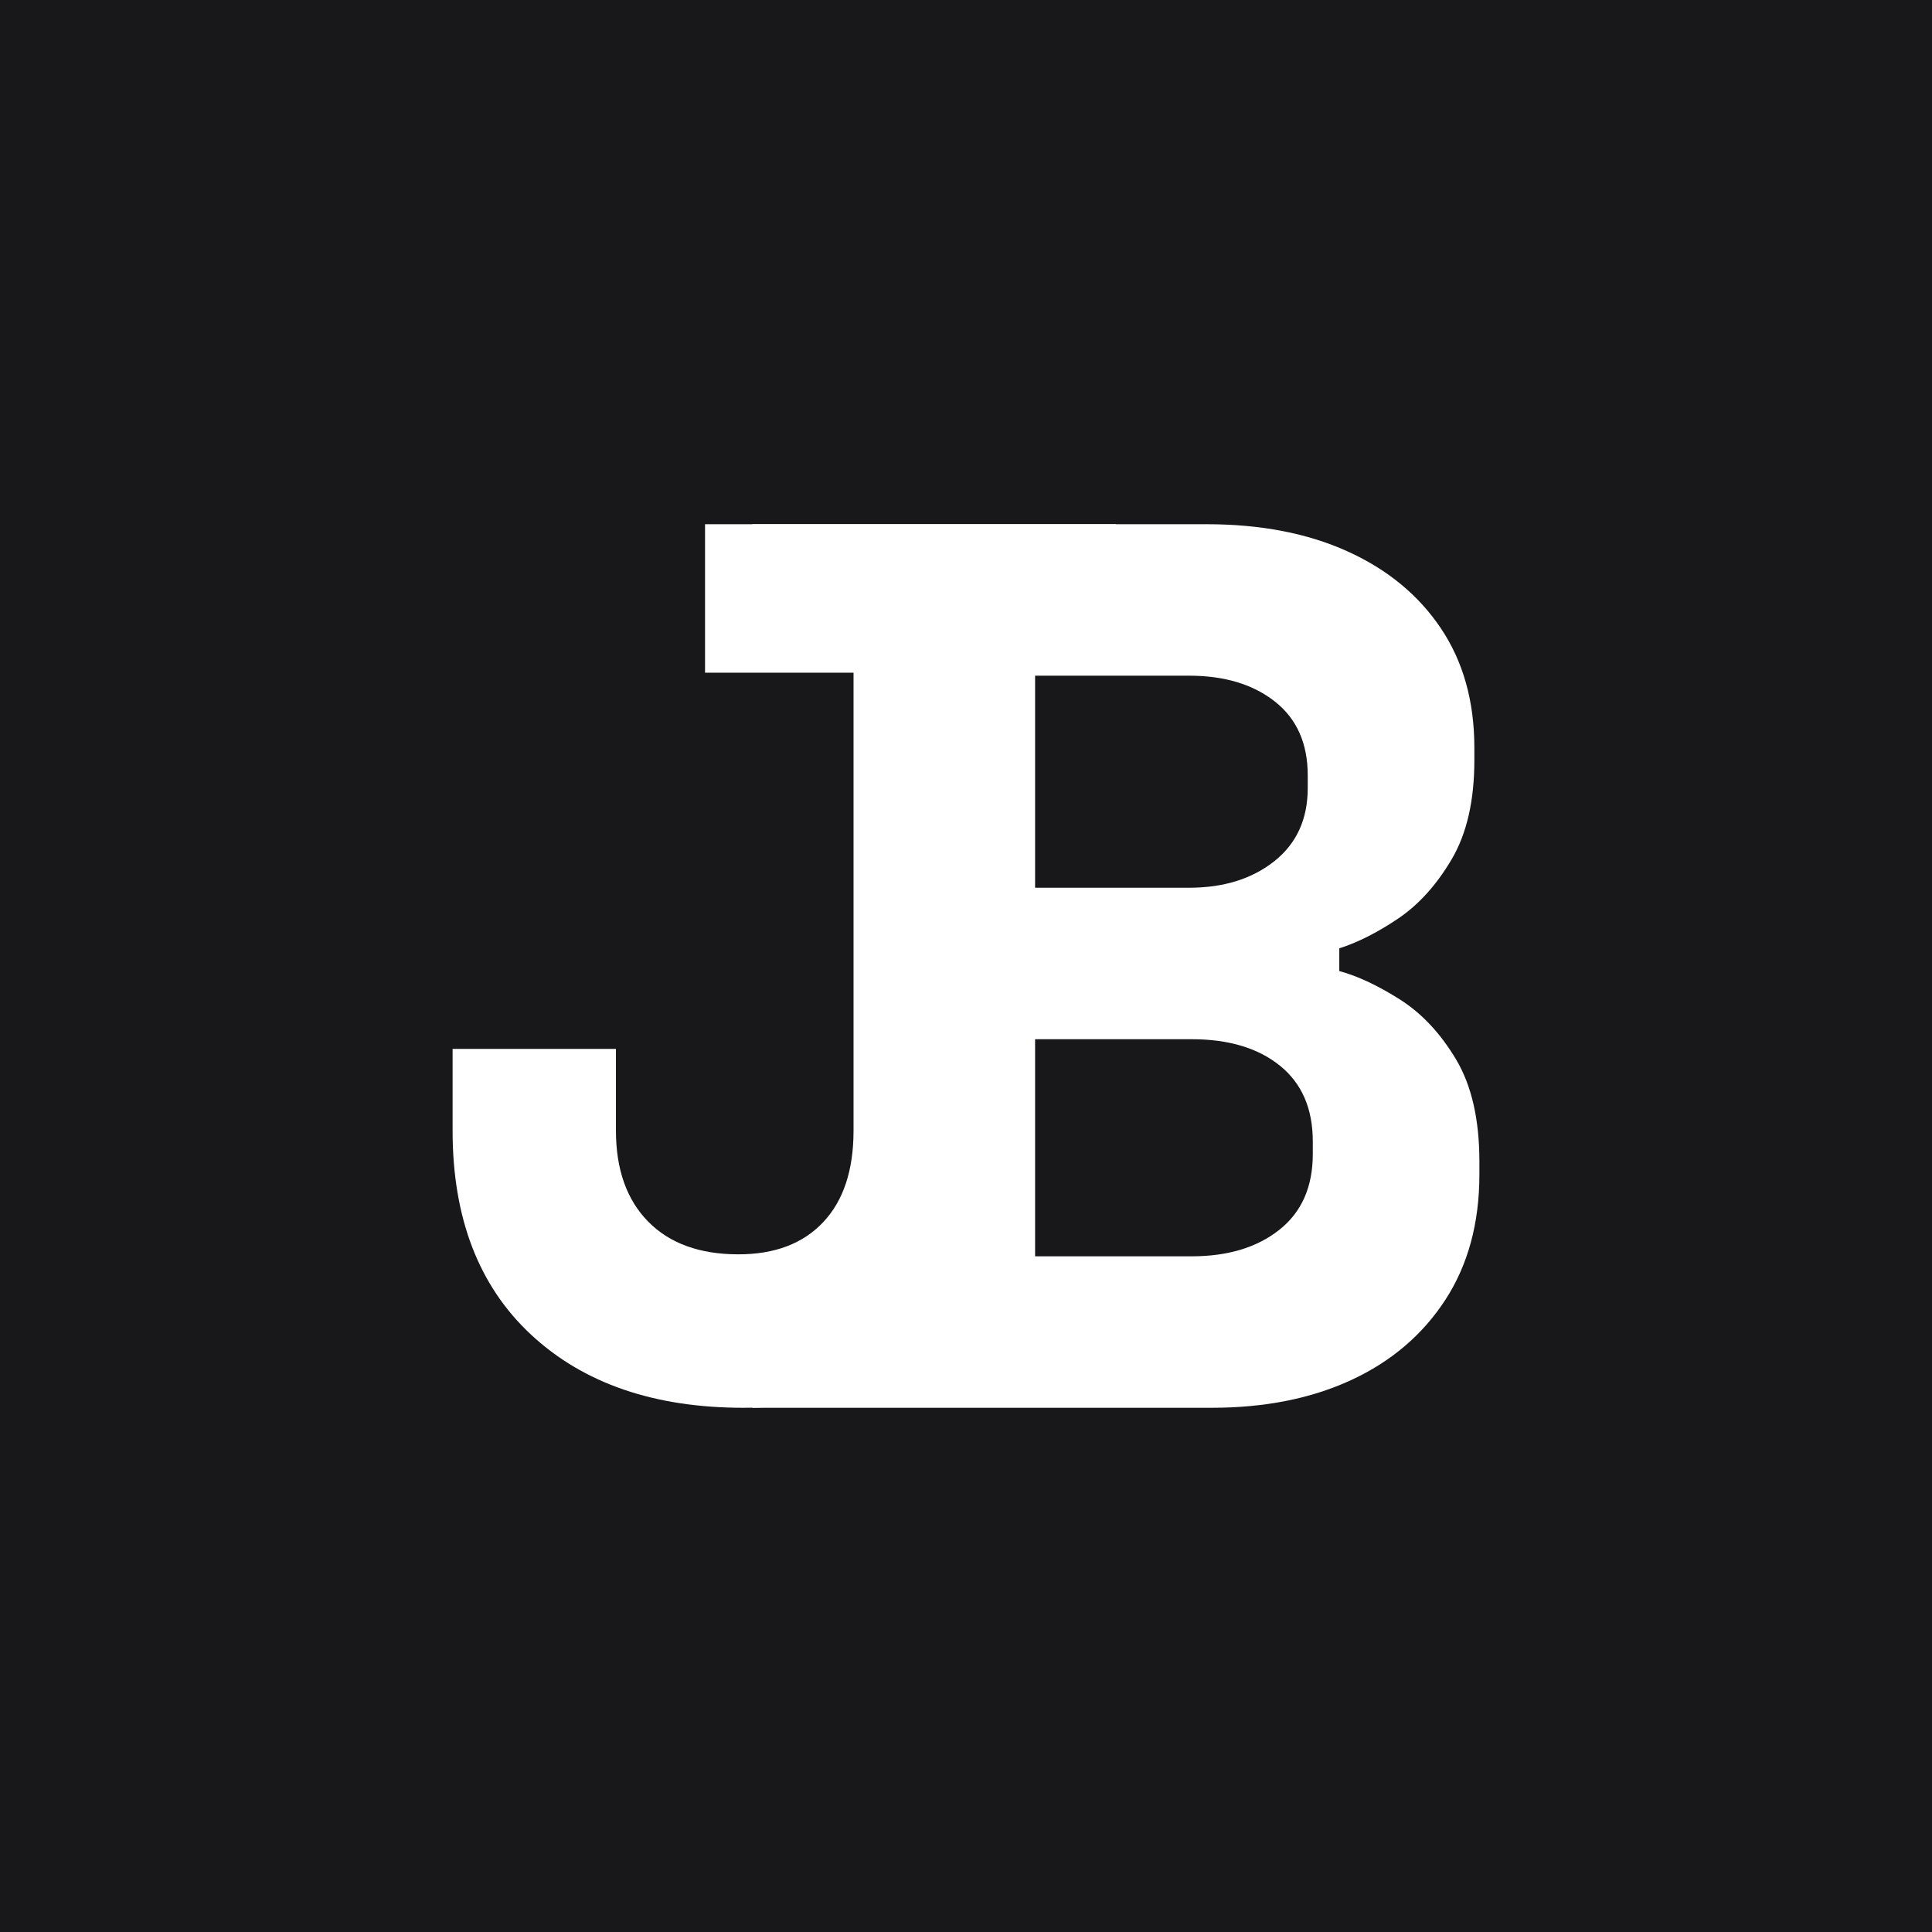
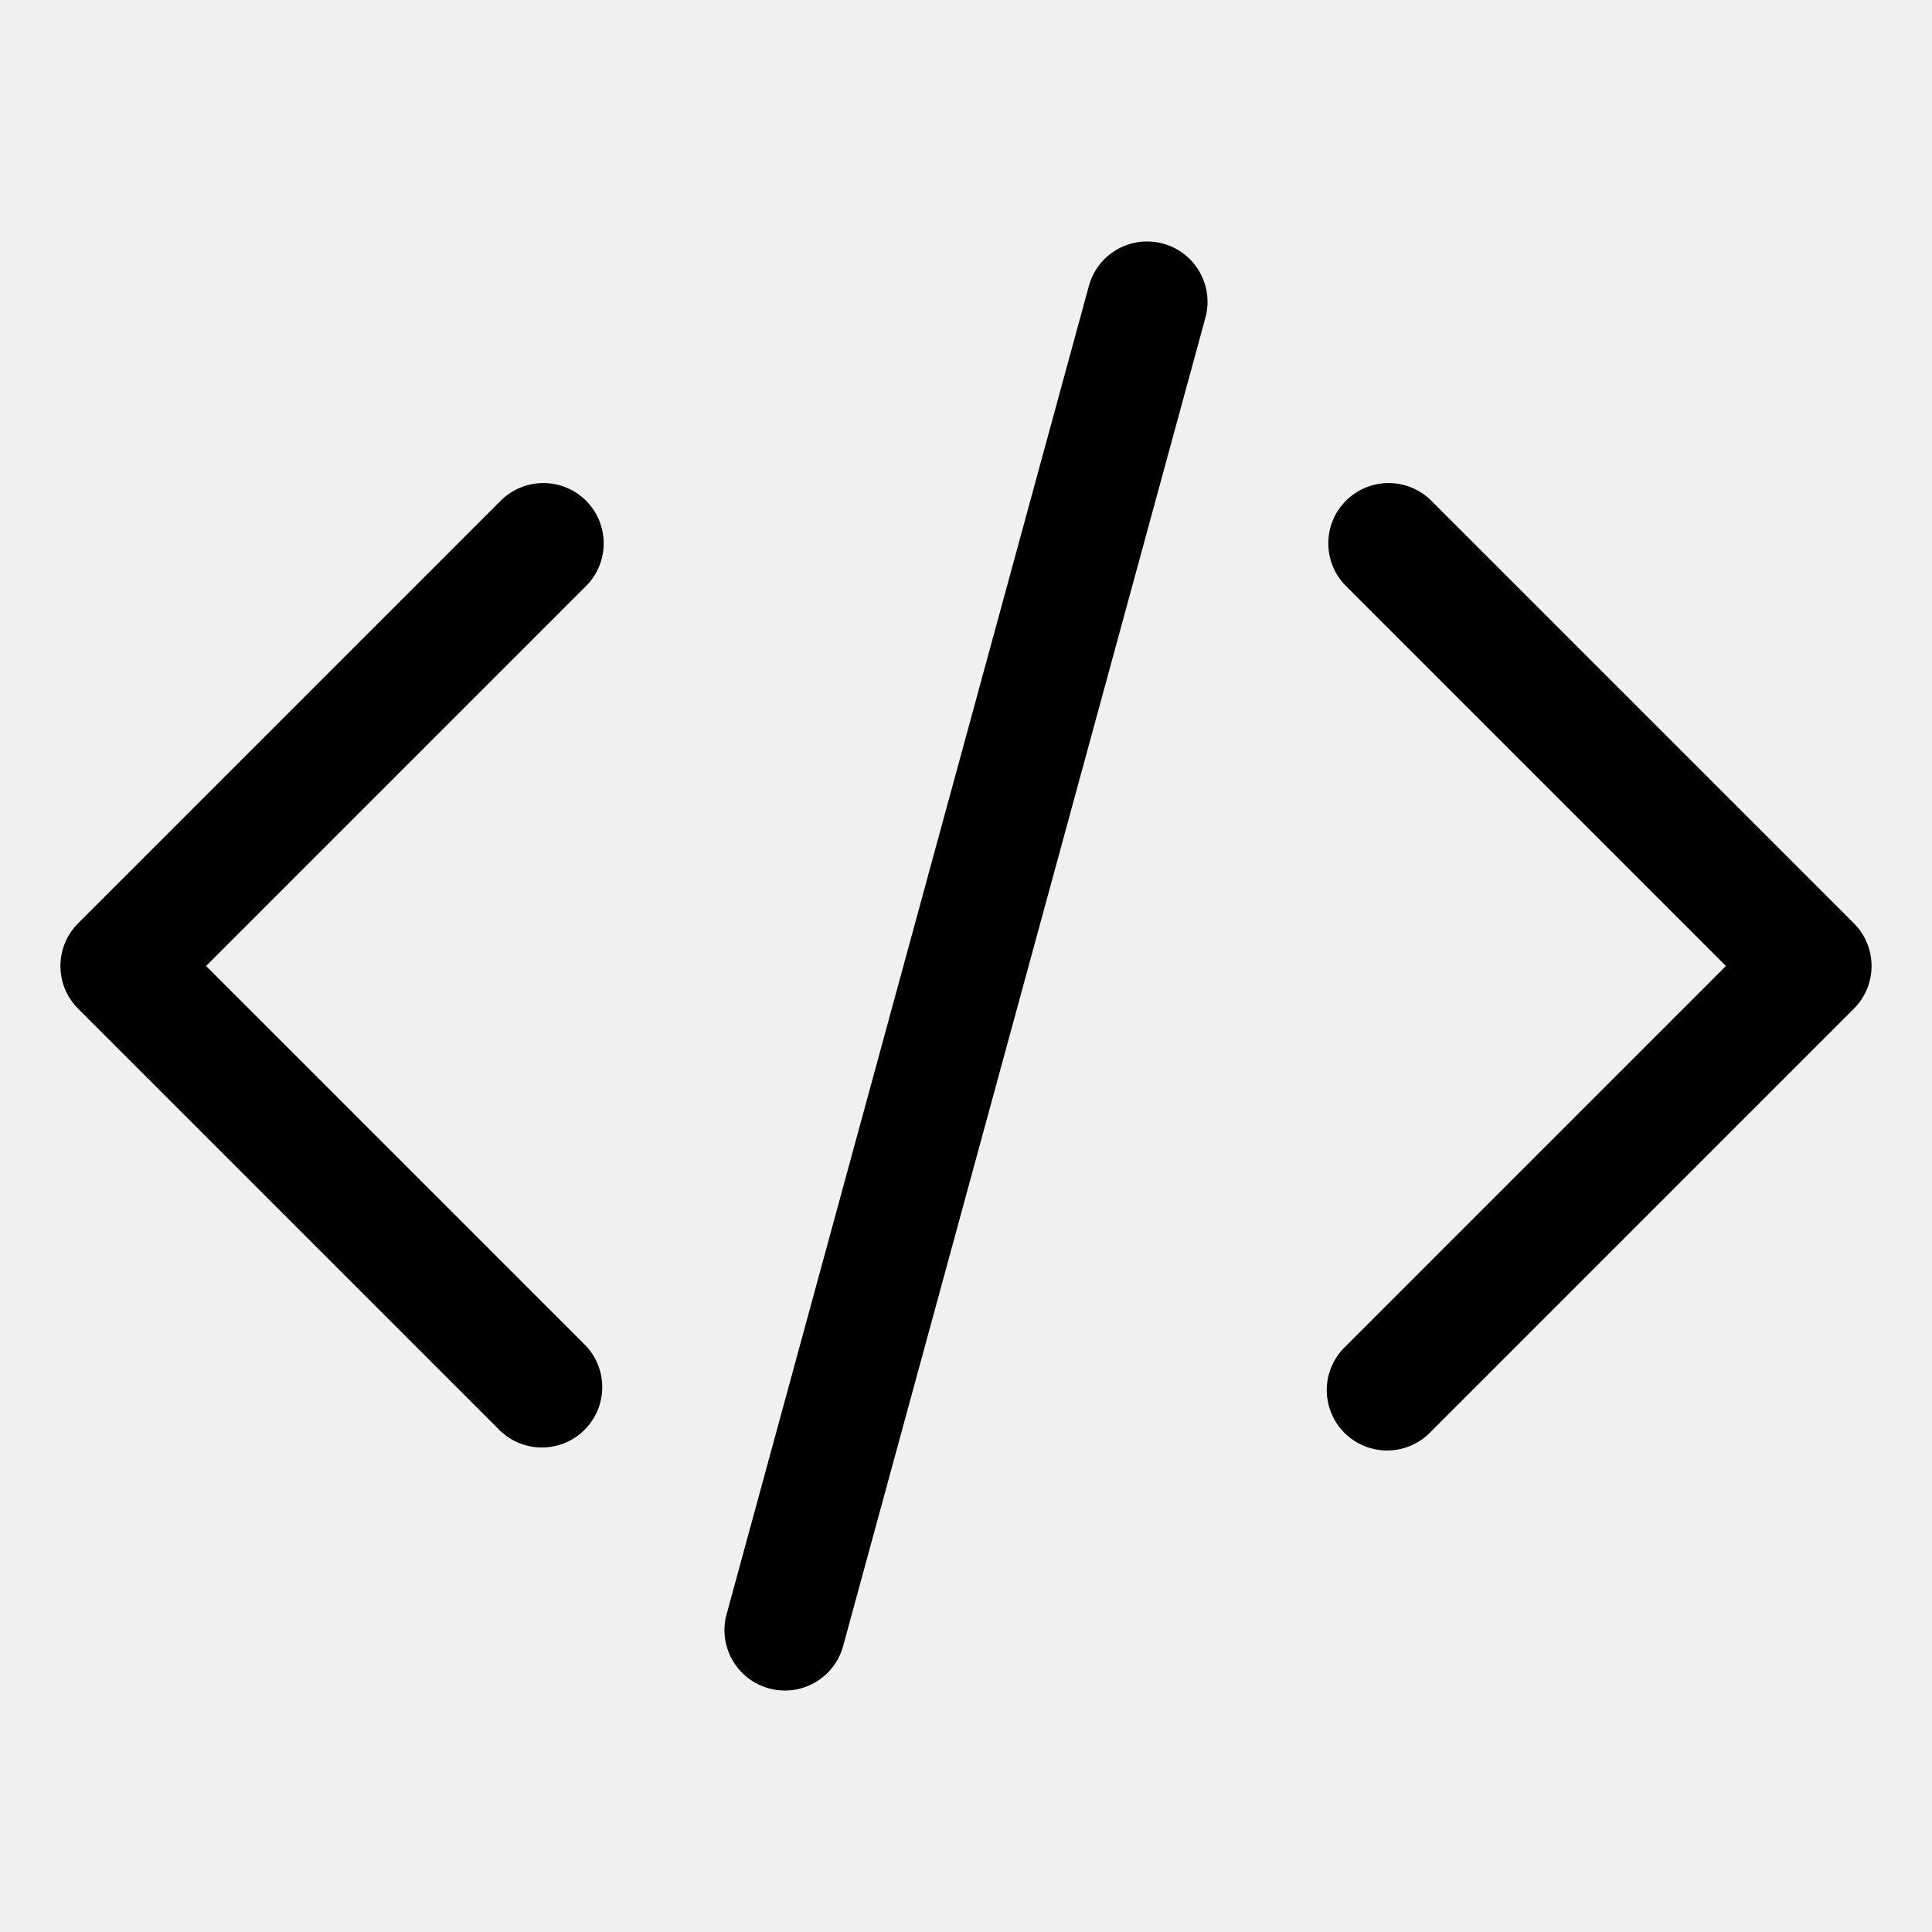
- <svg xmlns="http://www.w3.org/2000/svg" width="100%" height="100%" viewBox="0 0 1080 1080" version="1.1" xml:space="preserve" style="fill-rule:evenodd;clip-rule:evenodd;stroke-linejoin:round;stroke-miterlimit:2;">
-   <g transform="matrix(1.13538,0,0,1.20889,-88.268,-127.255)">
-     <rect x="77.743" y="105.266" width="951.227" height="893.383" style="fill:rgb(24,24,27);" />
-   </g>
-   <g transform="matrix(1.20097,0,0,1.20097,-115.923,438.335)">
-     <g transform="matrix(1.02,0,0,1.02,247.171,-11.0087)">
-       <path d="M195.635,295.385L195.635,228.569L248.627,228.569L248.627,-40.999L195.635,-40.999L195.635,-107.815L402.995,-107.815C427.571,-107.815 448.979,-103.687 467.219,-95.431C485.459,-87.175 499.667,-75.463 509.843,-60.295C520.019,-45.127 525.107,-26.983 525.107,-5.863L525.107,-0.103C525.107,18.329 521.651,33.401 514.739,45.113C507.827,56.825 499.667,65.849 490.259,72.185C480.851,78.521 471.923,83.033 463.475,85.721L463.475,96.089C471.923,98.393 481.139,102.713 491.123,109.049C501.107,115.385 509.651,124.505 516.755,136.409C523.859,148.313 527.411,163.865 527.411,183.065L527.411,188.825C527.411,211.097 522.227,230.201 511.859,246.137C501.491,262.073 487.187,274.265 468.947,282.713C450.707,291.161 429.491,295.385 405.299,295.385L195.635,295.385ZM324.659,226.265L396.083,226.265C412.595,226.265 425.939,222.233 436.115,214.169C446.291,206.105 451.379,194.585 451.379,179.609L451.379,173.849C451.379,158.873 446.387,147.353 436.403,139.289C426.419,131.225 412.979,127.193 396.083,127.193L324.659,127.193L324.659,226.265ZM324.659,58.073L394.931,58.073C410.675,58.073 423.635,54.041 433.811,45.977C443.987,37.913 449.075,26.777 449.075,12.569L449.075,6.809C449.075,-7.783 444.083,-19.015 434.099,-26.887C424.115,-34.759 411.059,-38.695 394.931,-38.695L324.659,-38.695L324.659,58.073Z" style="fill:white;fill-rule:nonzero;" />
-     </g>
-     <g transform="matrix(1,0,0,1,-260.542,-13.165)">
-       <path d="M703.091,303.449C661.619,303.449 628.691,292.121 604.307,269.465C579.923,246.809 567.731,215.129 567.731,174.425L567.731,136.409L643.763,136.409L643.763,174.425C643.763,192.473 648.755,206.585 658.739,216.761C668.723,226.937 682.739,232.025 700.787,232.025C717.683,232.025 730.835,227.033 740.243,217.049C749.651,207.065 754.355,192.857 754.355,174.425L754.355,-38.695L685.235,-38.695L685.235,-107.815L876.467,-107.815L876.467,-38.695L830.387,-38.695L830.387,174.425C830.387,216.281 819.059,248.249 796.403,270.329C773.747,292.409 742.643,303.449 703.091,303.449Z" style="fill:white;fill-rule:nonzero;" />
-     </g>
-   </g>
+ <svg xmlns="http://www.w3.org/2000/svg" viewBox="0 0 24 24" fill="currentColor" class="size-6">
+   <path fill-rule="evenodd" d="M14.447 3.026a.75.75 0 0 1 .527.921l-4.5 16.5a.75.75 0 0 1-1.448-.394l4.5-16.5a.75.75 0 0 1 .921-.527ZM16.72 6.22a.75.75 0 0 1 1.06 0l5.25 5.25a.75.75 0 0 1 0 1.06l-5.25 5.25a.75.75 0 1 1-1.06-1.06L21.44 12l-4.72-4.72a.75.75 0 0 1 0-1.06Zm-9.44 0a.75.75 0 0 1 0 1.06L2.56 12l4.72 4.72a.75.75 0 0 1-1.06 1.06L.97 12.53a.75.75 0 0 1 0-1.06l5.25-5.25a.75.75 0 0 1 1.06 0Z" clip-rule="evenodd" />
</svg>
